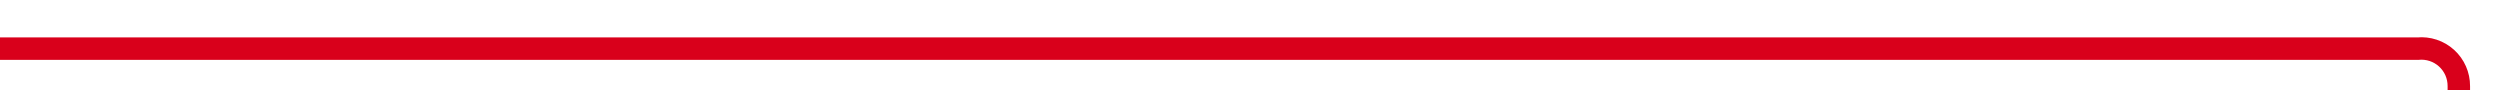
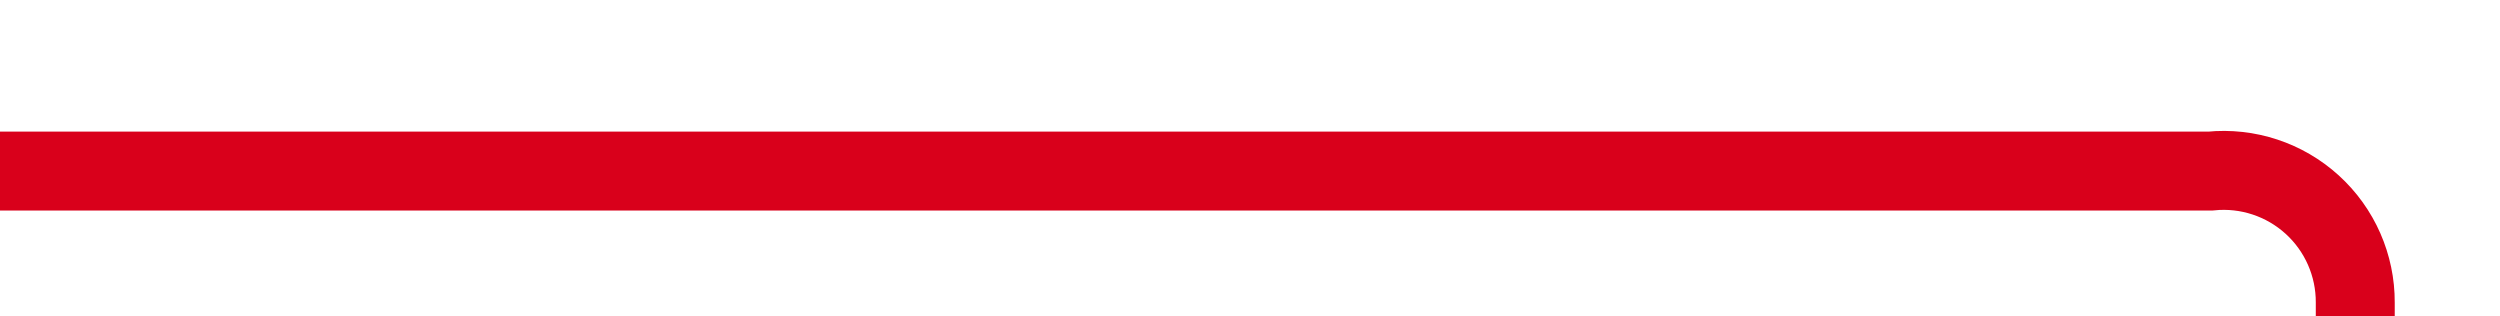
- <svg xmlns="http://www.w3.org/2000/svg" version="1.1" width="334px" height="12px" preserveAspectRatio="xMinYMid meet" viewBox="1664 2196  334 10">
-   <path d="M 1664 2201.5  L 1987 2201.5  A 5 5 0 0 1 1992.5 2206.5 L 1992.5 3295  " stroke-width="3" stroke="#d9001b" fill="none" />
-   <path d="M 1983.6 3293  L 1992.5 3302  L 2001.4 3293  L 1983.6 3293  Z " fill-rule="nonzero" fill="#d9001b" stroke="none" />
+ <svg xmlns="http://www.w3.org/2000/svg" version="1.1" width="95px" height="12px" preserveAspectRatio="xMinYMid meet" viewBox="2270 584  95 10">
+   <path d="M 2270 589.5  L 2354 589.5  A 5 5 0 0 1 2359.5 594.5 L 2359.5 832  A 5 5 0 0 0 2364.5 837.5 L 2441 837.5  " stroke-width="3" stroke="#d9001b" fill="none" />
+   <path d="M 2439 846.4  L 2448 837.5  L 2439 828.6  L 2439 846.4  Z " fill-rule="nonzero" fill="#d9001b" stroke="none" />
</svg>
